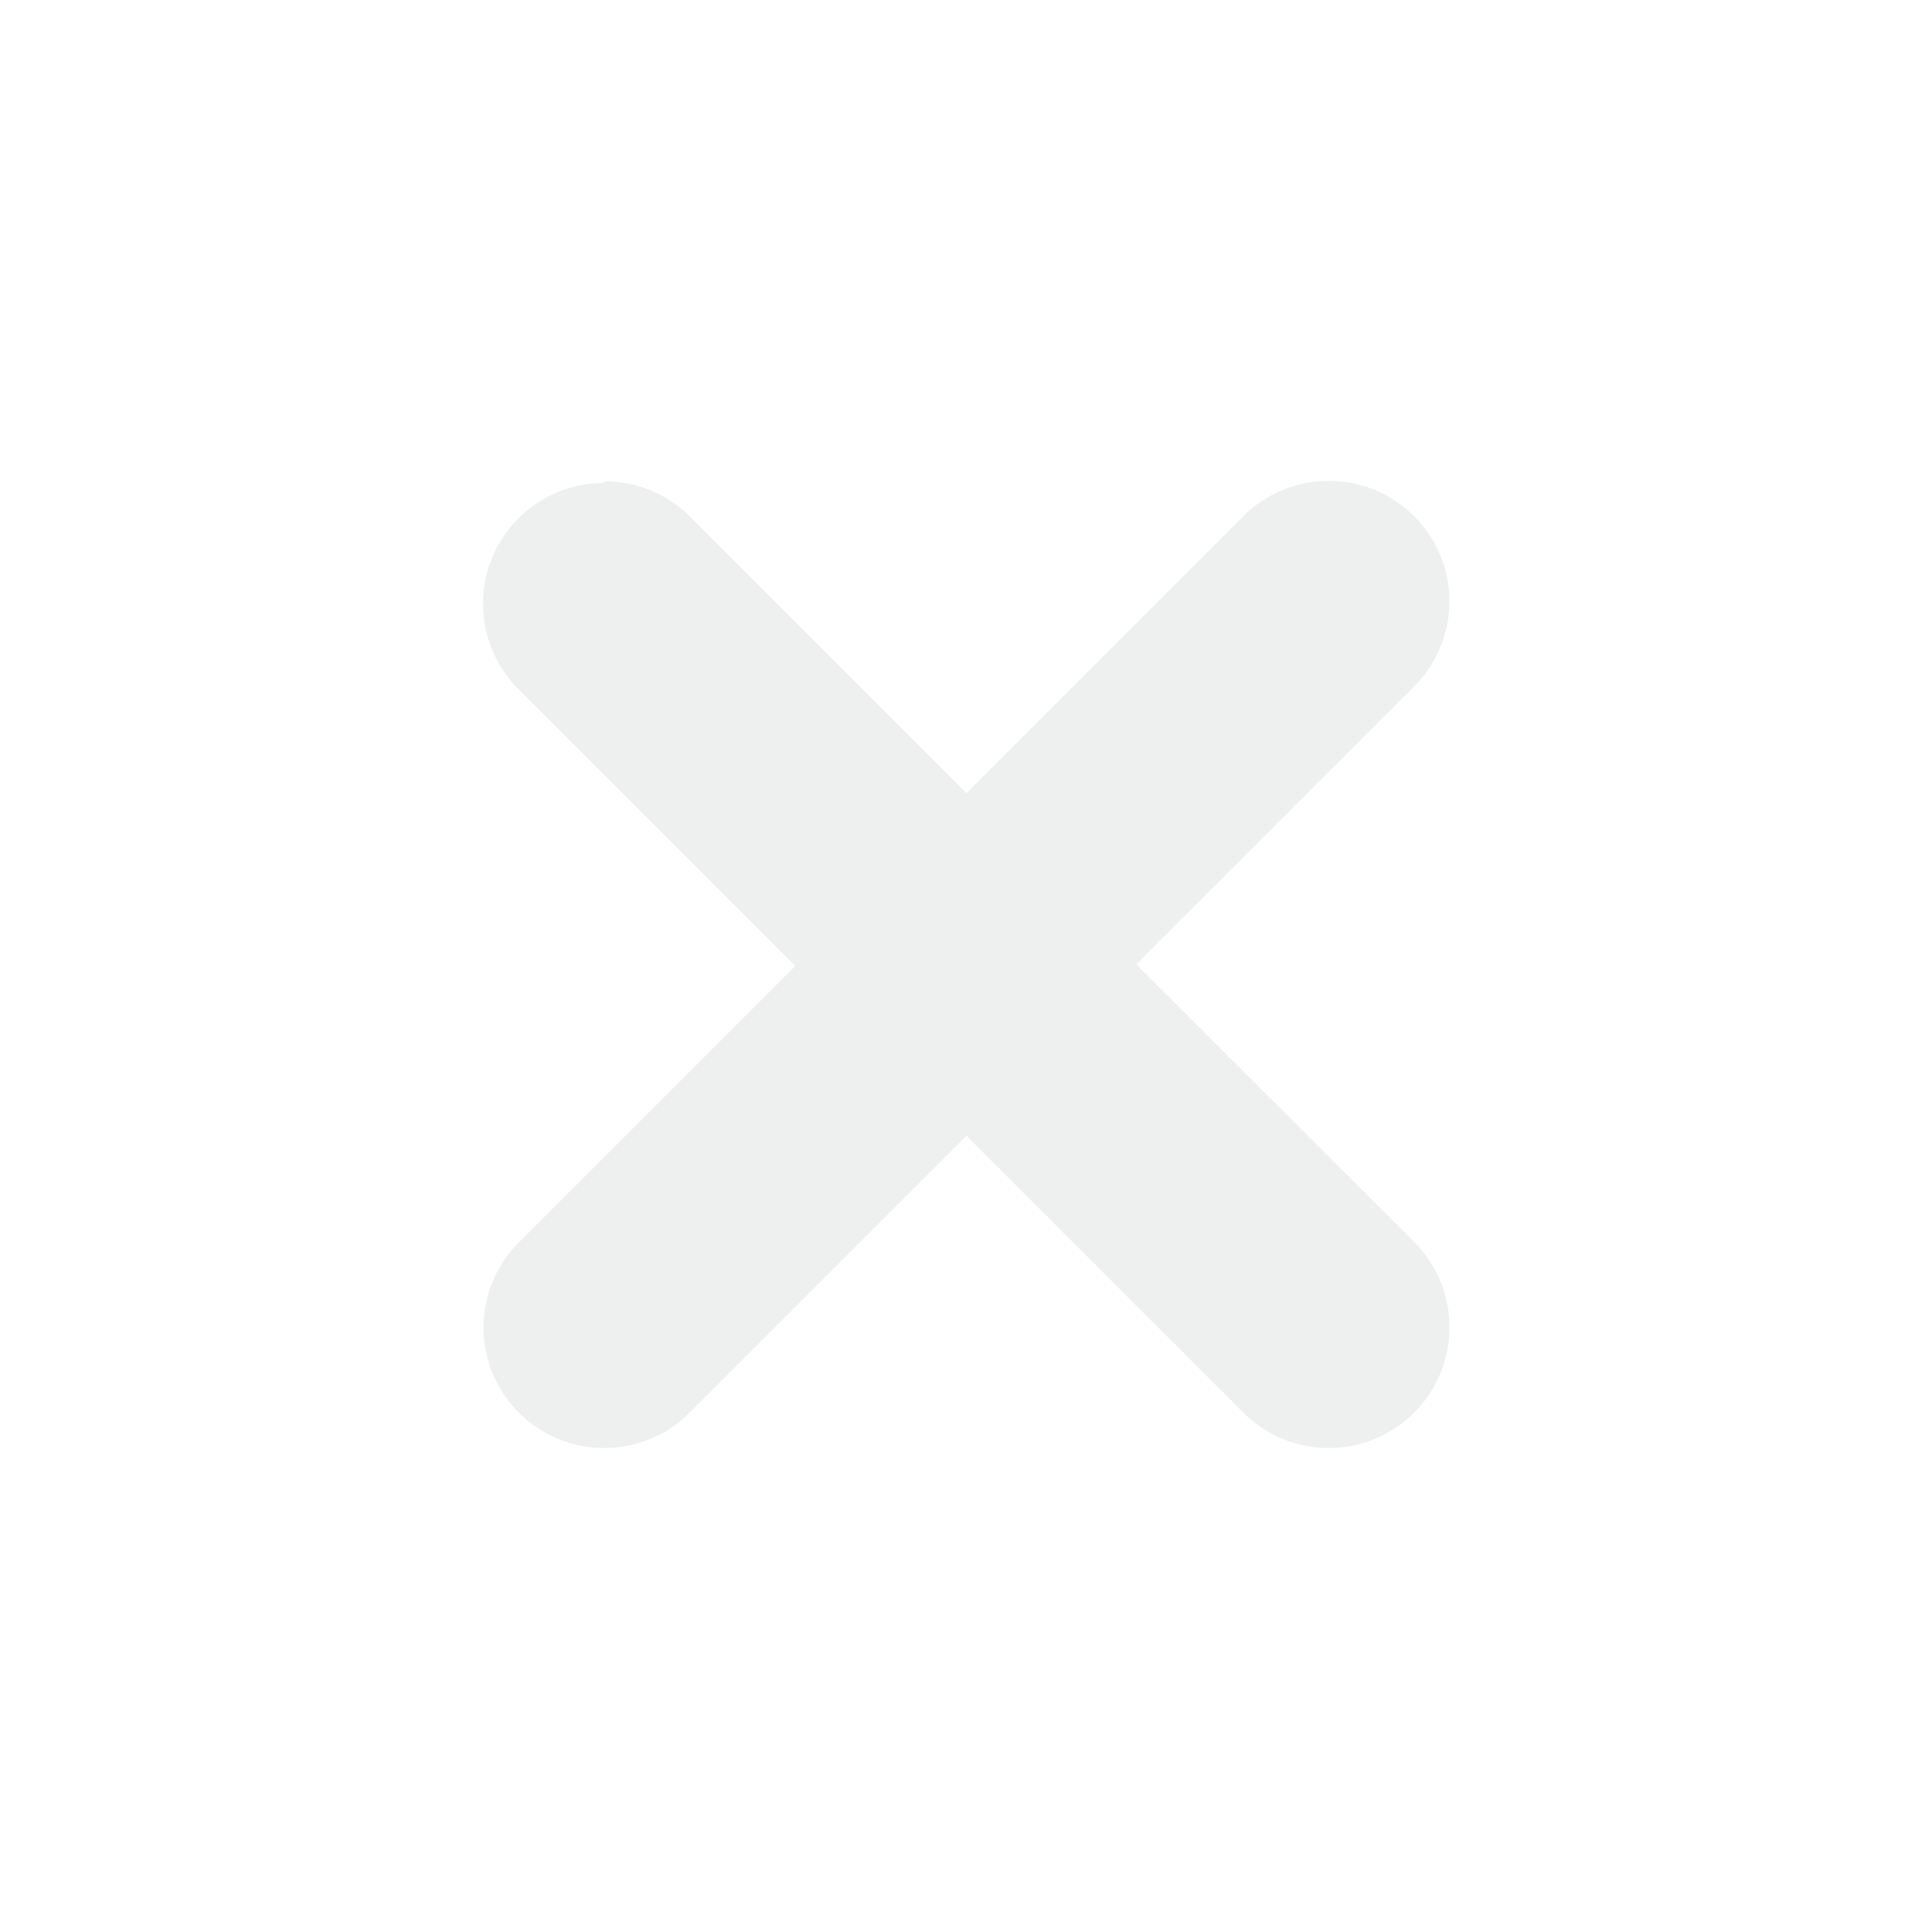
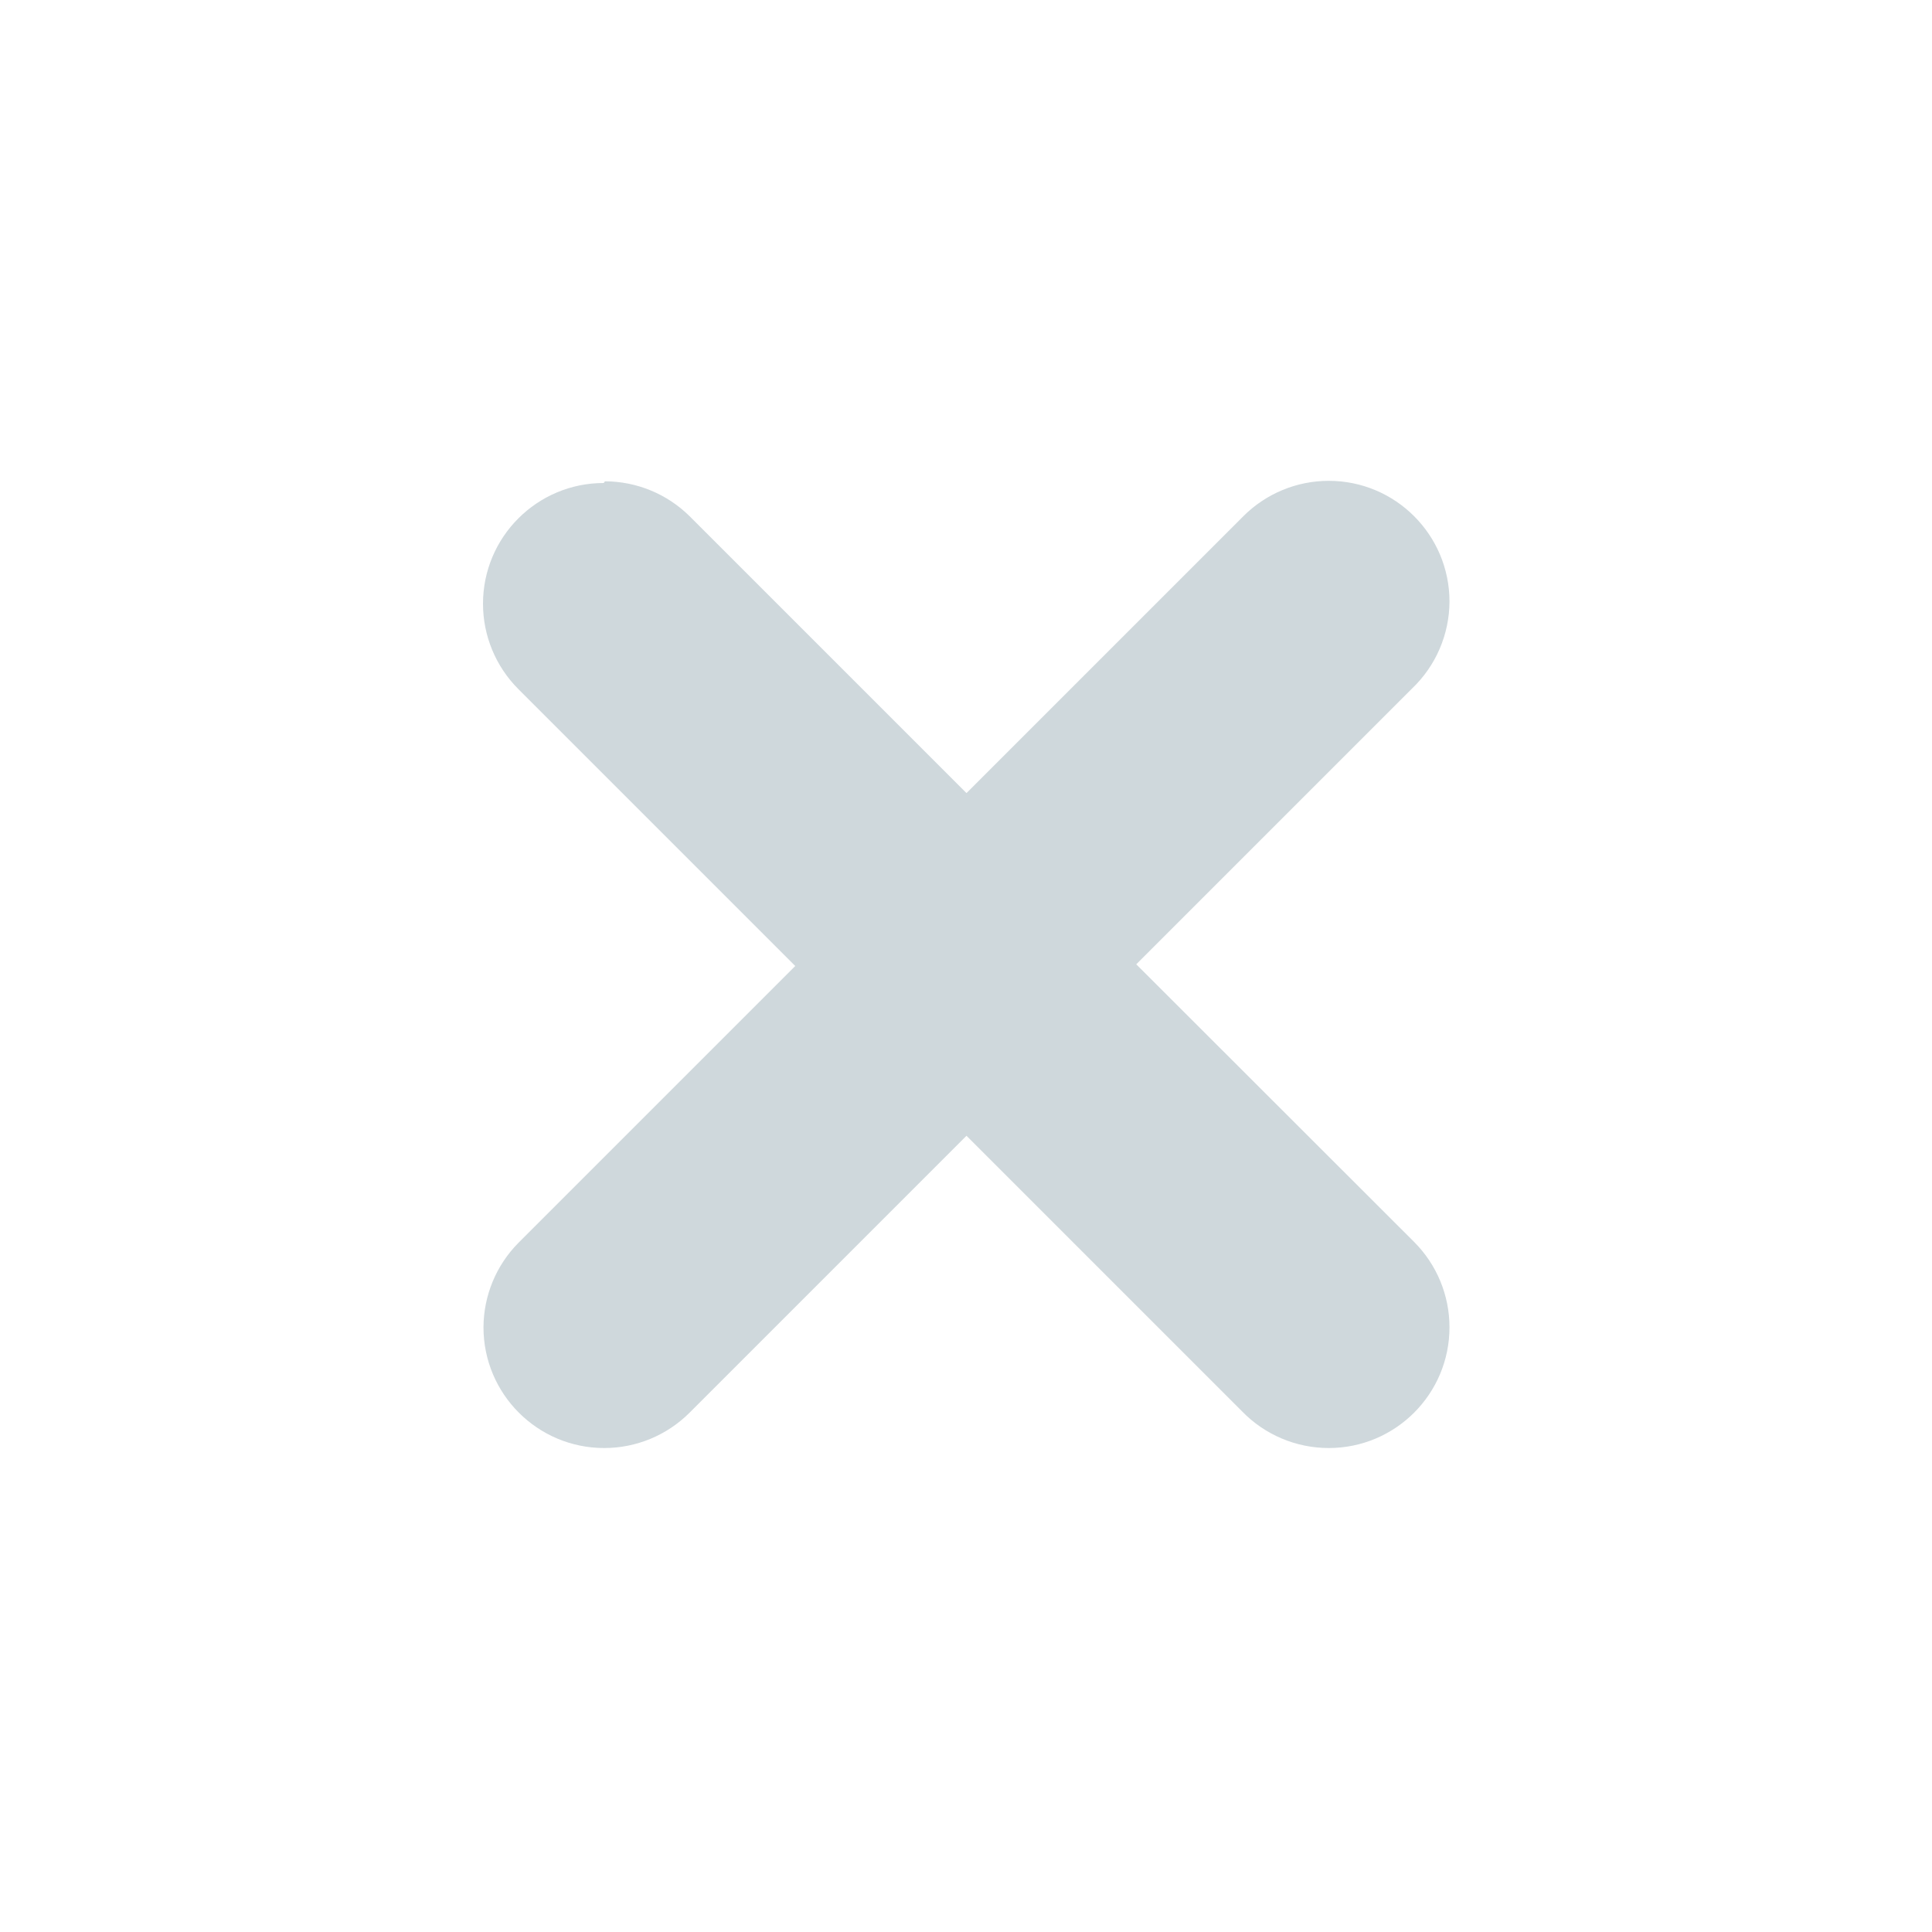
<svg xmlns="http://www.w3.org/2000/svg" width="16" height="16" viewBox="0 0 16 16">
  <defs>
    <style type="text/css" id="current-color-scheme">
-    .ColorScheme-Text { color:#eeefef; }
+    .ColorScheme-Text { color:#cfd8dc; }
  </style>
  </defs>
  <path style="fill:currentColor;opacity:1" class="ColorScheme-Text" d="M 11.004 3.982 A 1 1 0 0 0 10.297 4.275 L 8.004 6.568 L 5.721 4.285 A 1 1 0 0 0 5.711 4.275 A 1 1 0 0 0 5.01 3.986 L 5 4 A 1 1 0 0 0 4 5 A 1 1 0 0 0 4.293 5.707 L 6.586 8 L 4.293 10.293 A 1 1 0 0 0 4.004 10.992 A 1 1 0 0 0 5.004 11.992 A 1 1 0 0 0 5.711 11.699 L 8.004 9.406 L 10.287 11.689 A 1 1 0 0 0 11.004 11.992 A 1 1 0 0 0 12.004 10.992 A 1 1 0 0 0 11.711 10.285 L 9.41 7.986 L 11.693 5.703 A 1 1 0 0 0 12.004 4.982 A 1 1 0 0 0 11.004 3.982 z" />
</svg>
